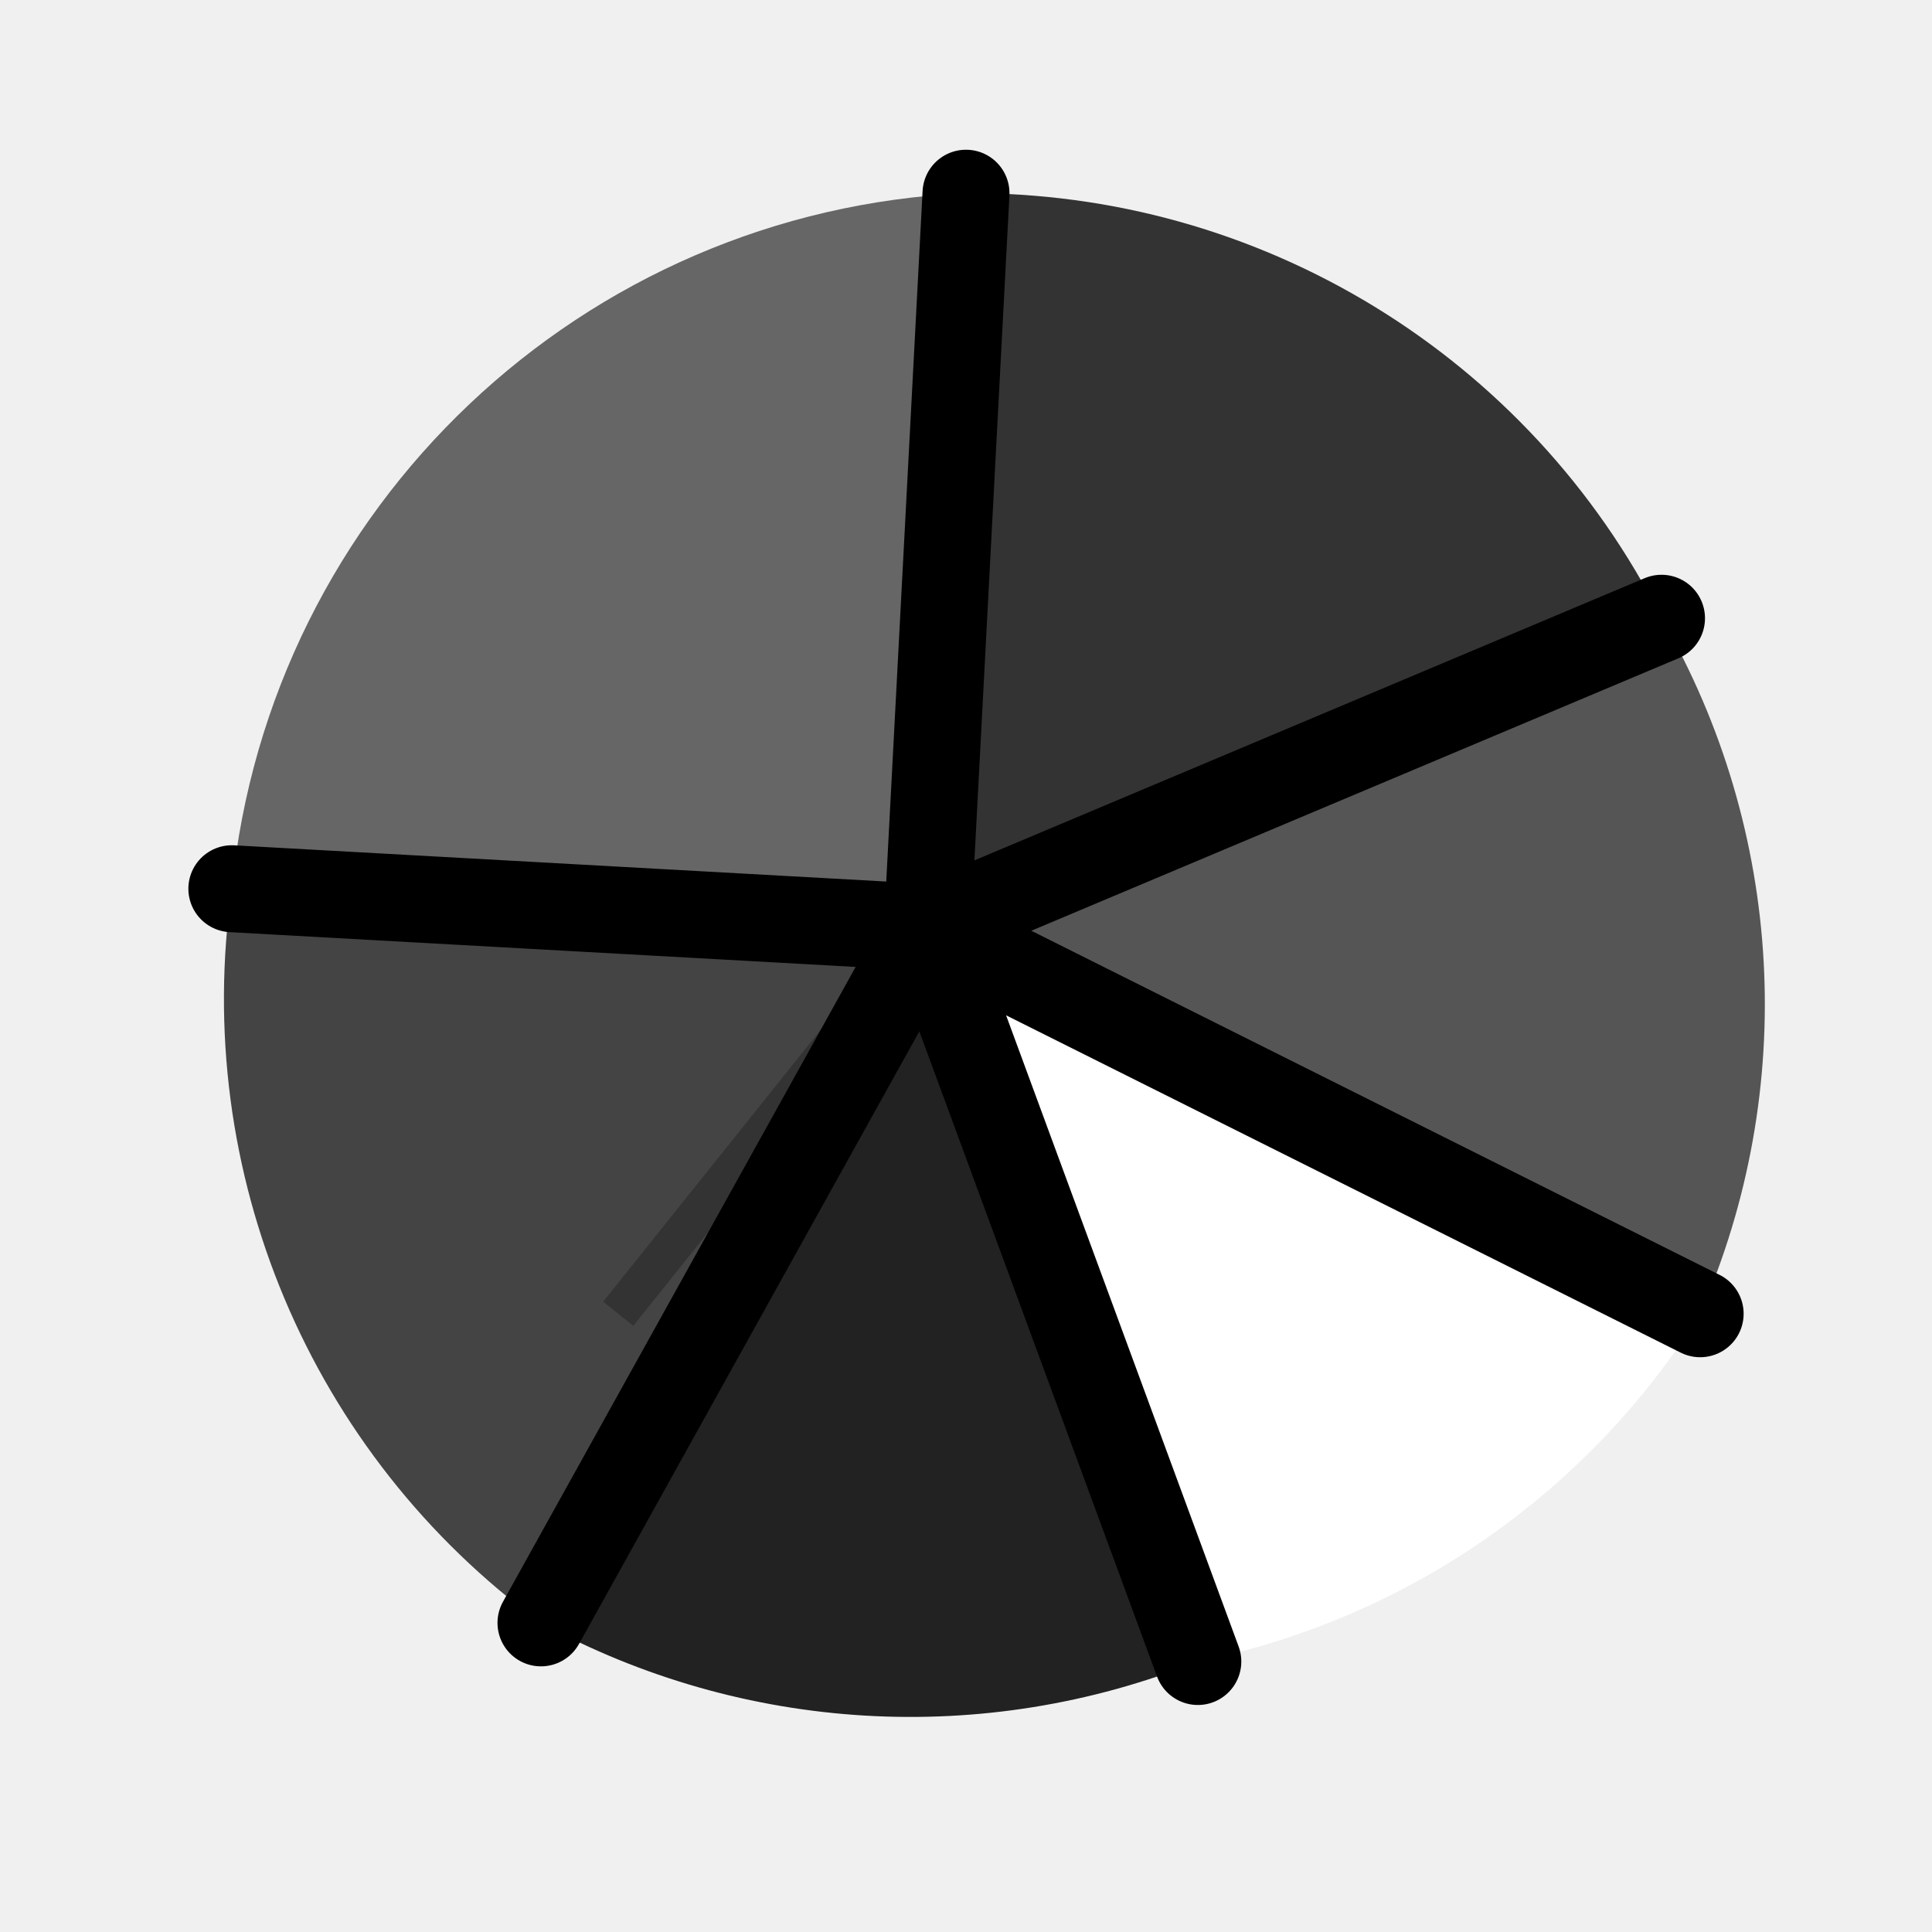
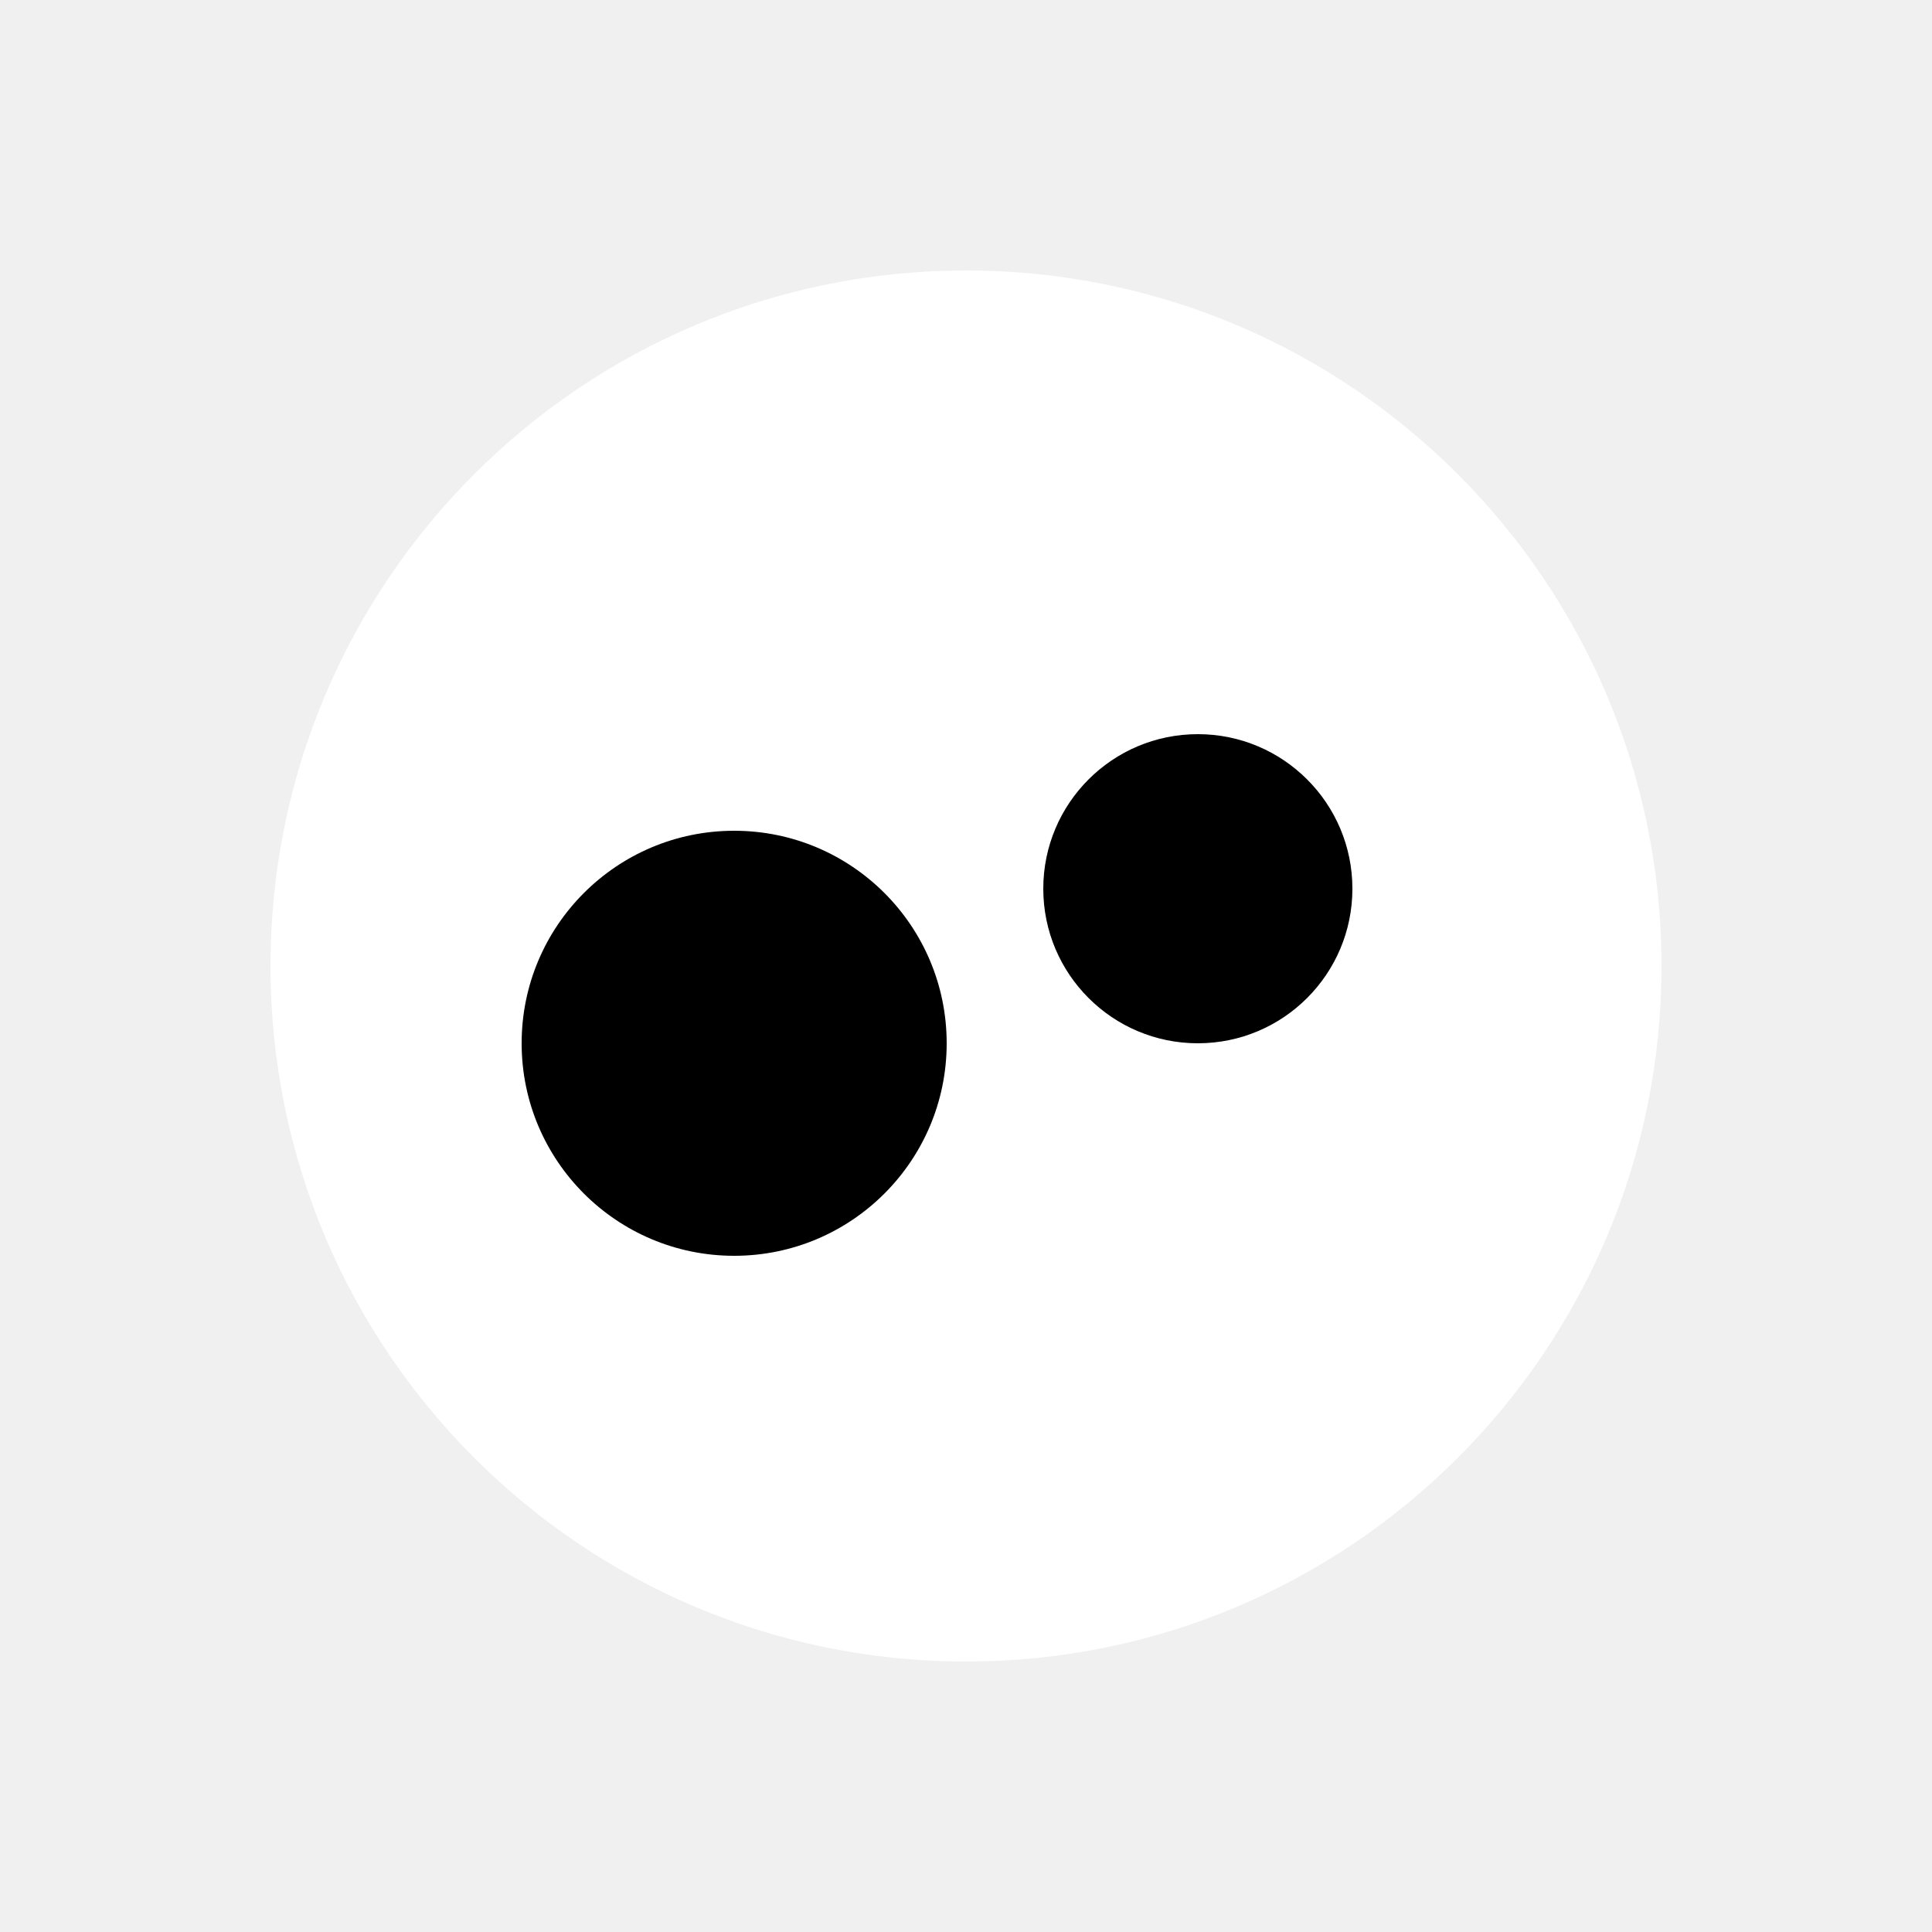
<svg xmlns="http://www.w3.org/2000/svg" viewBox="0 0 100 100" class="w-full h-full rounded-[22.5%]" style="background:#000000;">
-   <g transform="translate(0,0)">
-     <path d="M 48,48 L 50,10 A 40,40 0 0,1 86,32 Z" fill="#333333" />
-     <path d="M 48,48 L 86,32 A 40,40 0 0,1 88,68 Z" fill="#555555" />
-     <path d="M 48,48 L 88,68 A 40,40 0 0,1 62,86 Z" fill="#FFFFFF" />
-     <path d="M 48,48 L 62,86 A 40,40 0 0,1 28,84 Z" fill="#222222" />
-     <path d="M 48,48 L 28,84 A 40,40 0 0,1 12,46 Z" fill="#444444" />
-     <path d="M 48,48 L 12,46 A 40,40 0 0,1 50,10 Z" fill="#666666" />
-     <path d="M 48,48 L 74,38" fill="none" stroke="#222222" stroke-width="2" />
-     <path d="M 48,48 L 32,68" fill="none" stroke="#333333" stroke-width="2" />
-     <path d="M 48,48 L 50,10 M 48,48 L 86,32 M 48,48 L 88,68 M 48,48 L 62,86 M 48,48 L 28,84 M 48,48 L 12,46" stroke="#000000" stroke-width="4.5" stroke-linecap="round" stroke-linejoin="round" />
-   </g>
+   <circle cx="50" cy="50" r="36" fill="#FFFFFF" />
+   <circle cx="38" cy="54" r="11" fill="#000000" />
+   <circle cx="62" cy="46" r="8" fill="#000000" />
</svg>
